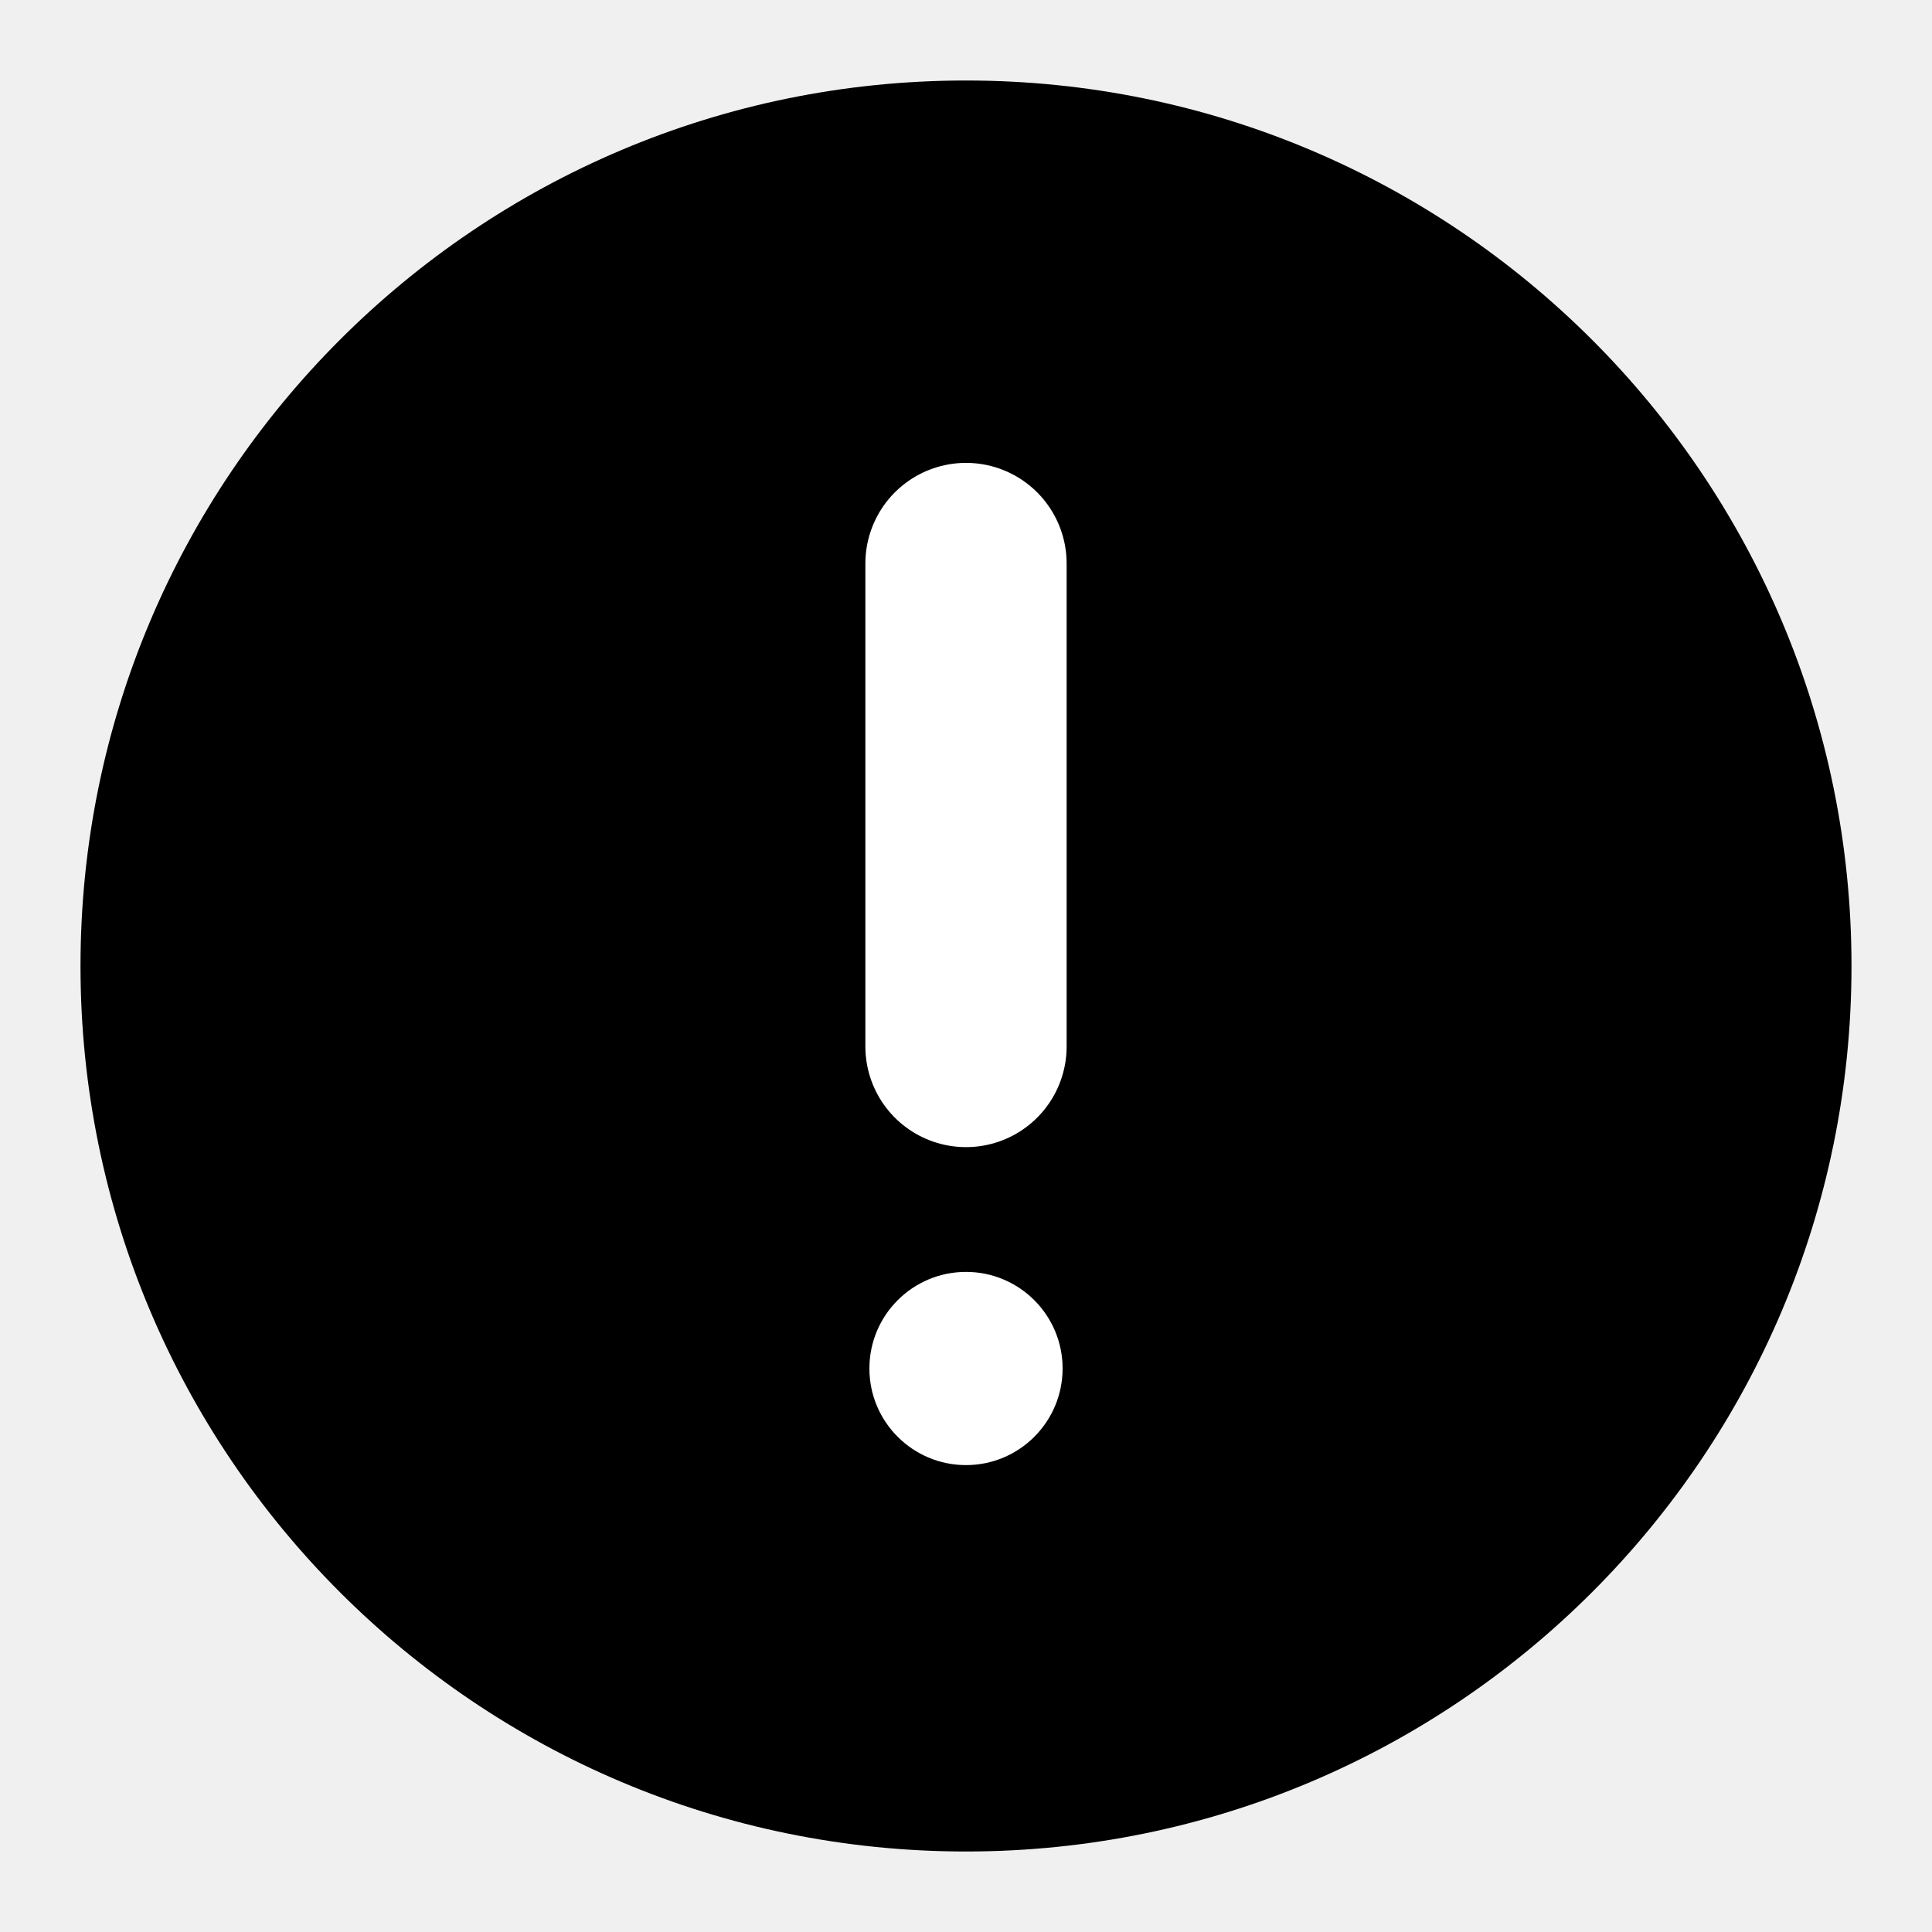
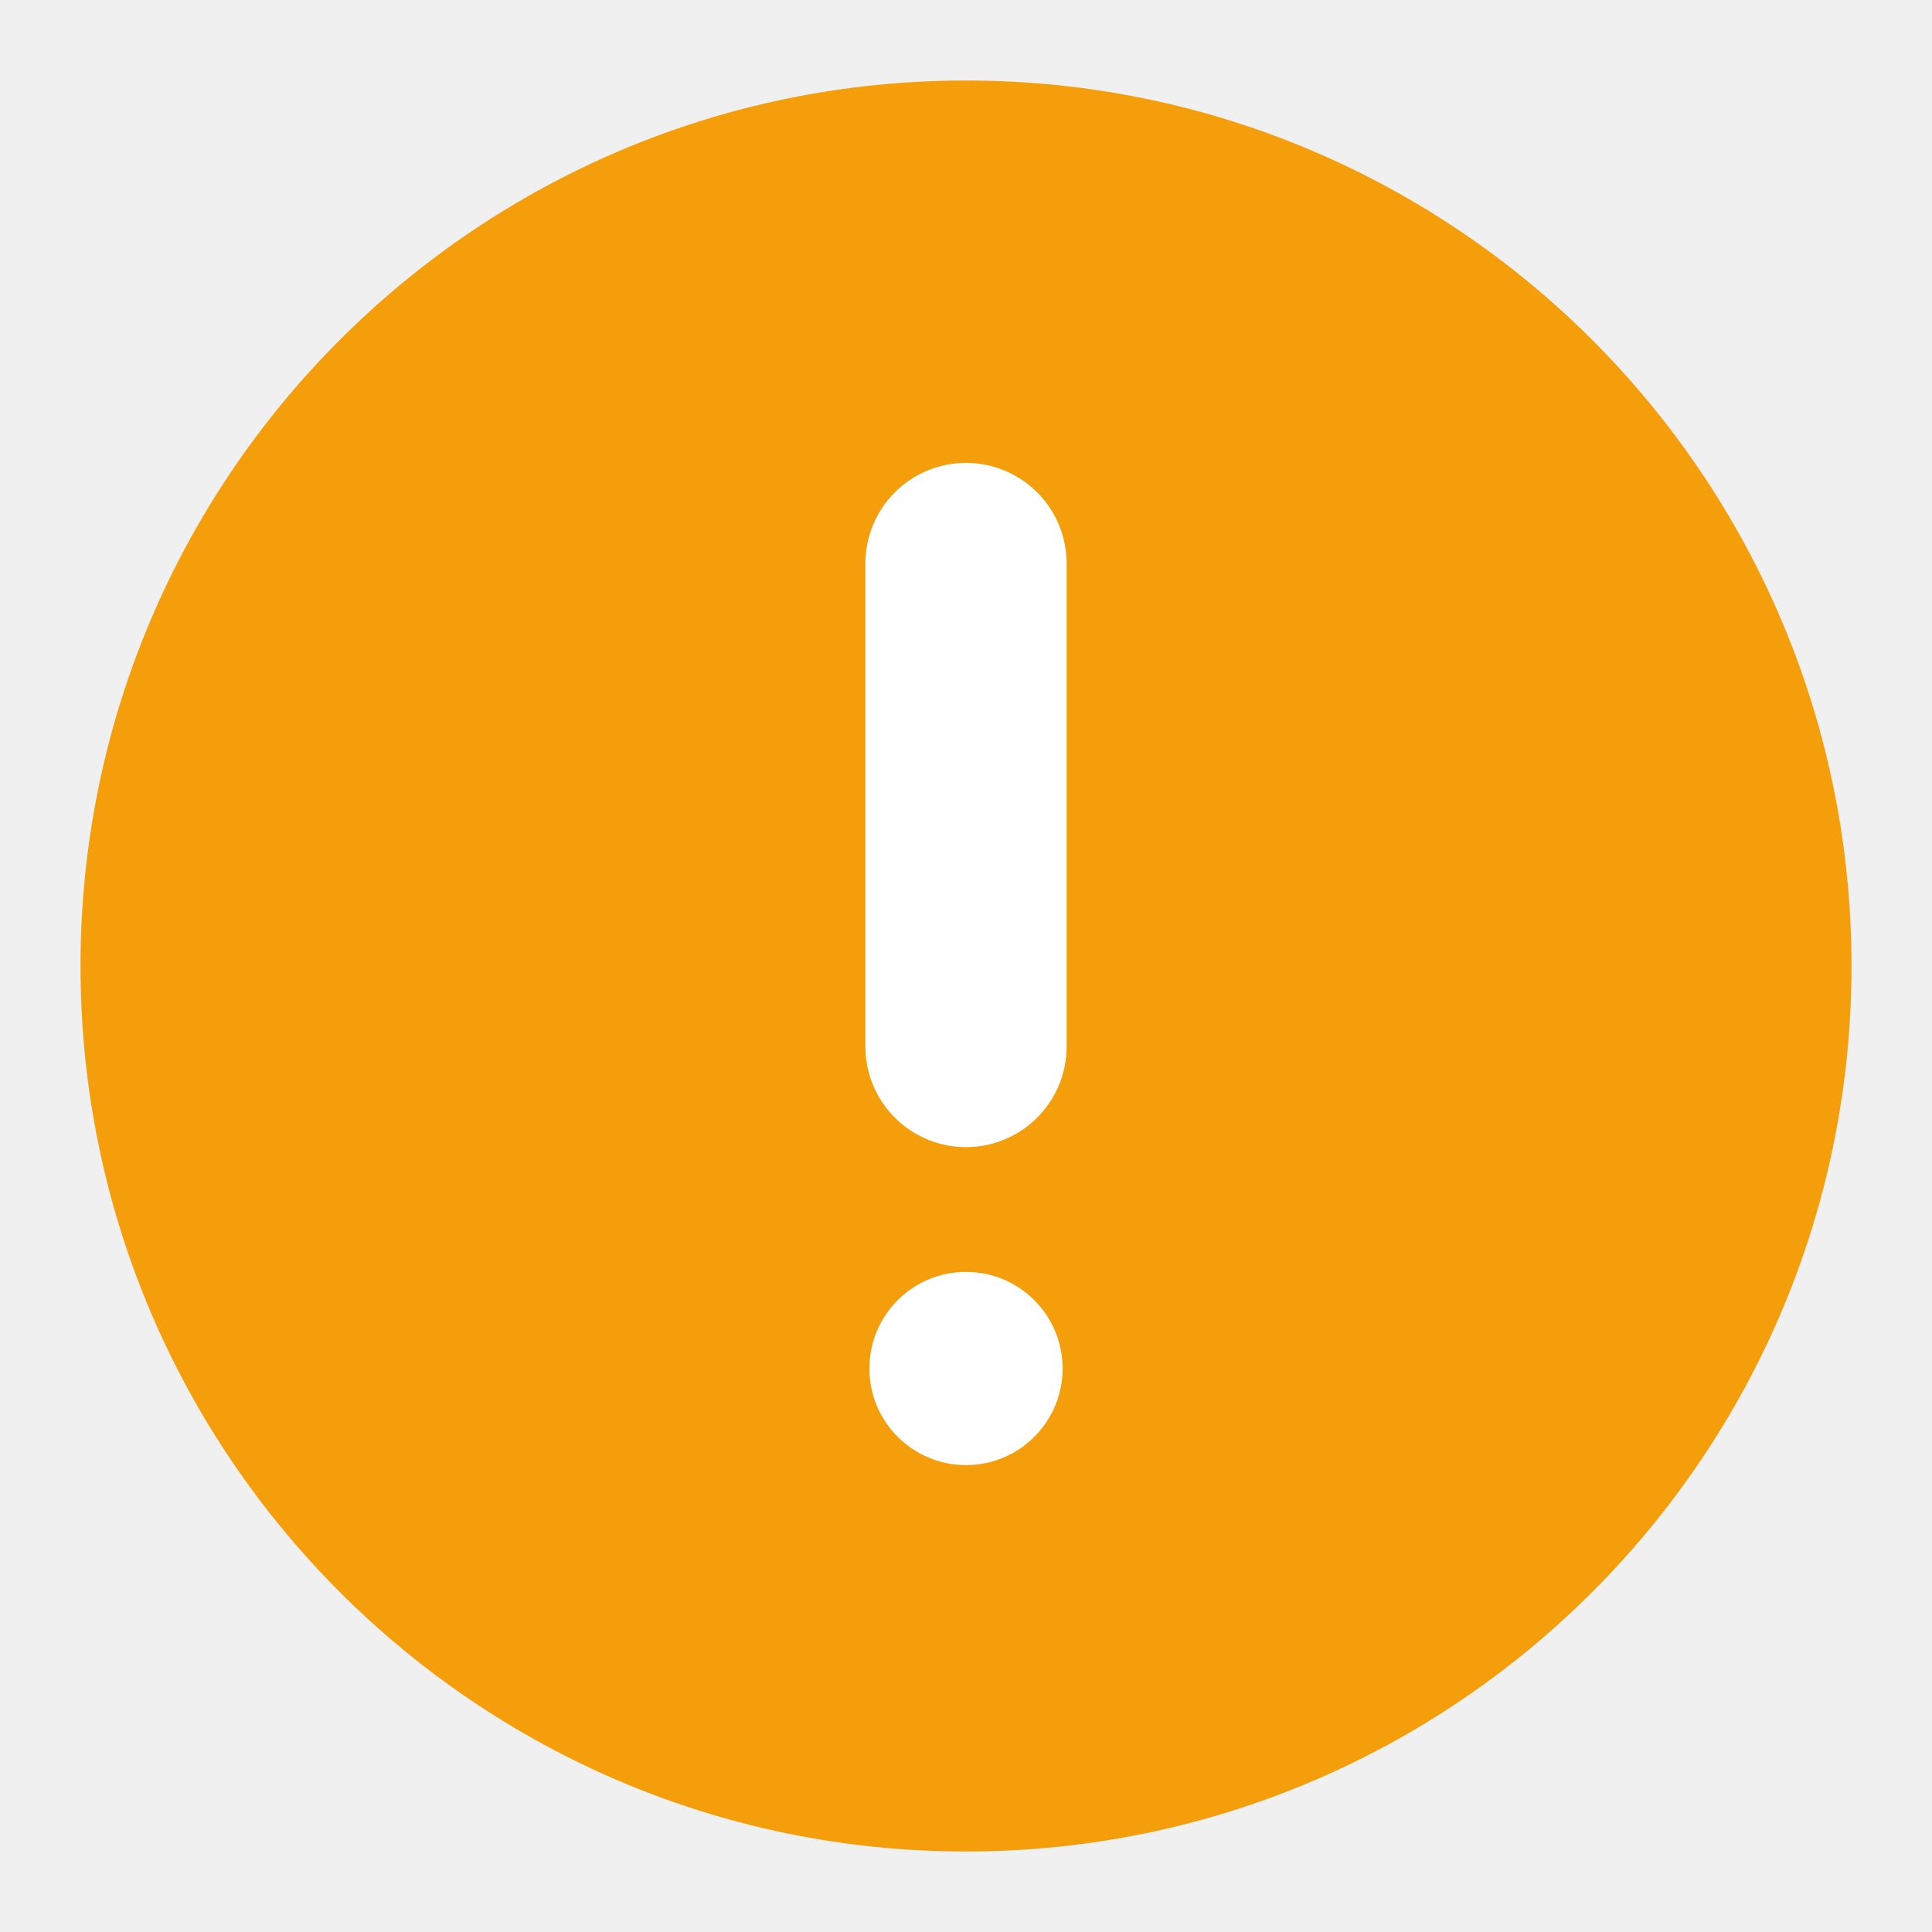
<svg xmlns="http://www.w3.org/2000/svg" viewBox="0 0 24 24">
-   <circle cx="12" cy="12" r="11" fill="currentColor" />
+   <circle cx="12" cy="12" r="11" fill="#F59E0B" />
  <line x1="12" y1="7" x2="12" y2="13" stroke="white" stroke-width="2.5" stroke-linecap="round" />
  <circle cx="12" cy="17" r="1.2" fill="white" />
</svg>
